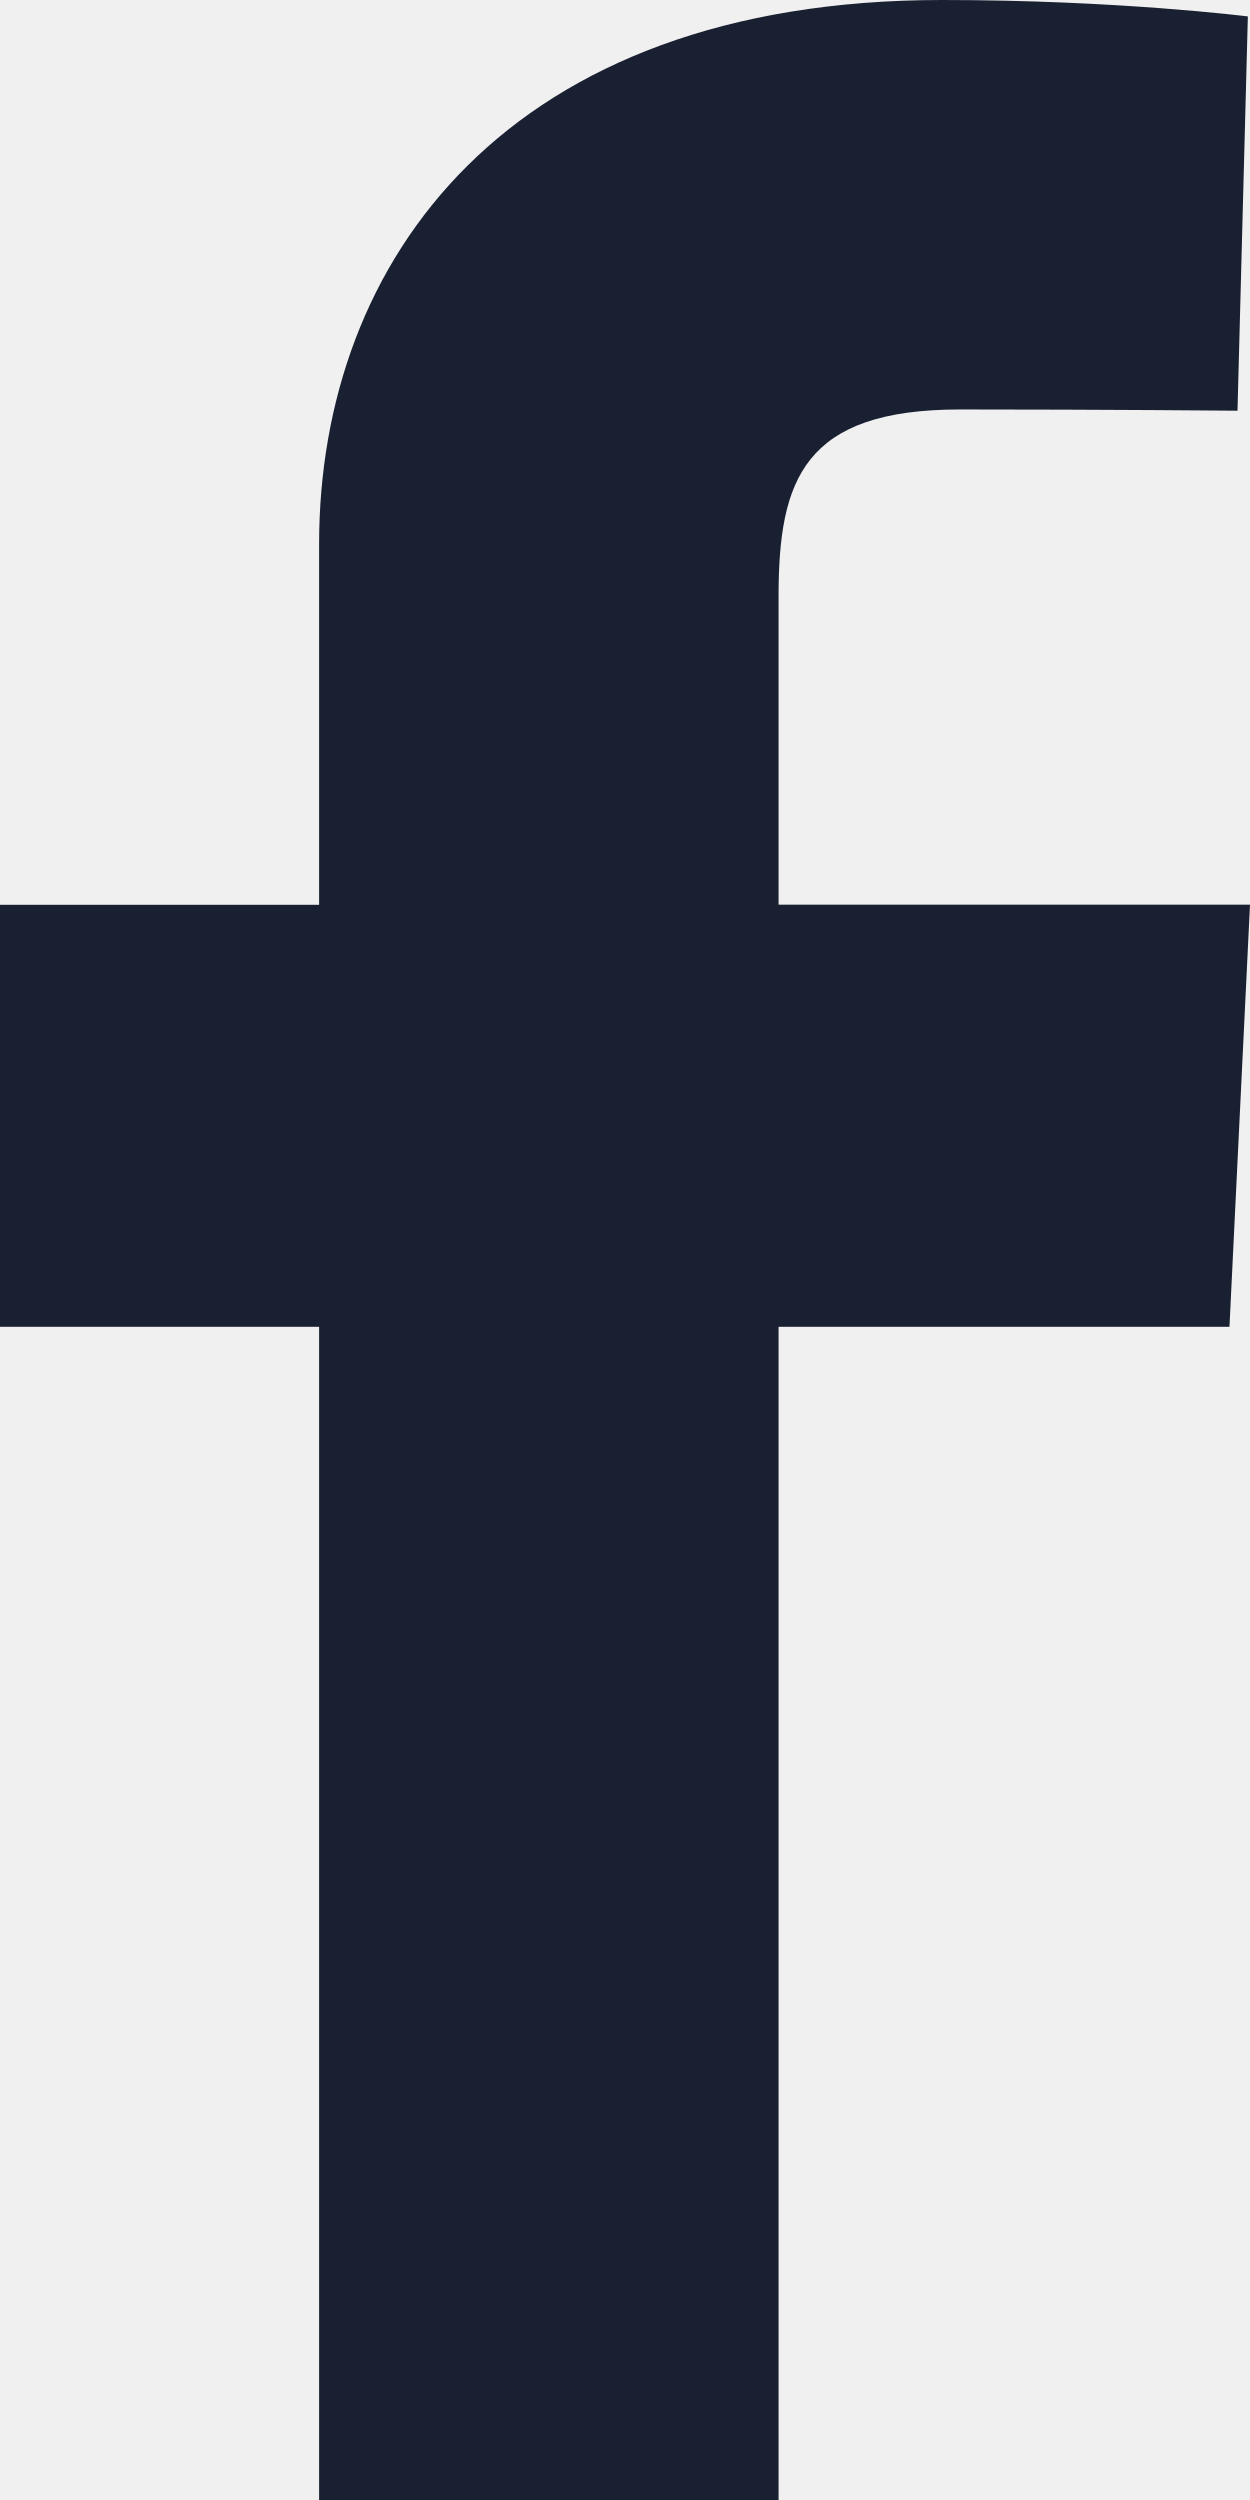
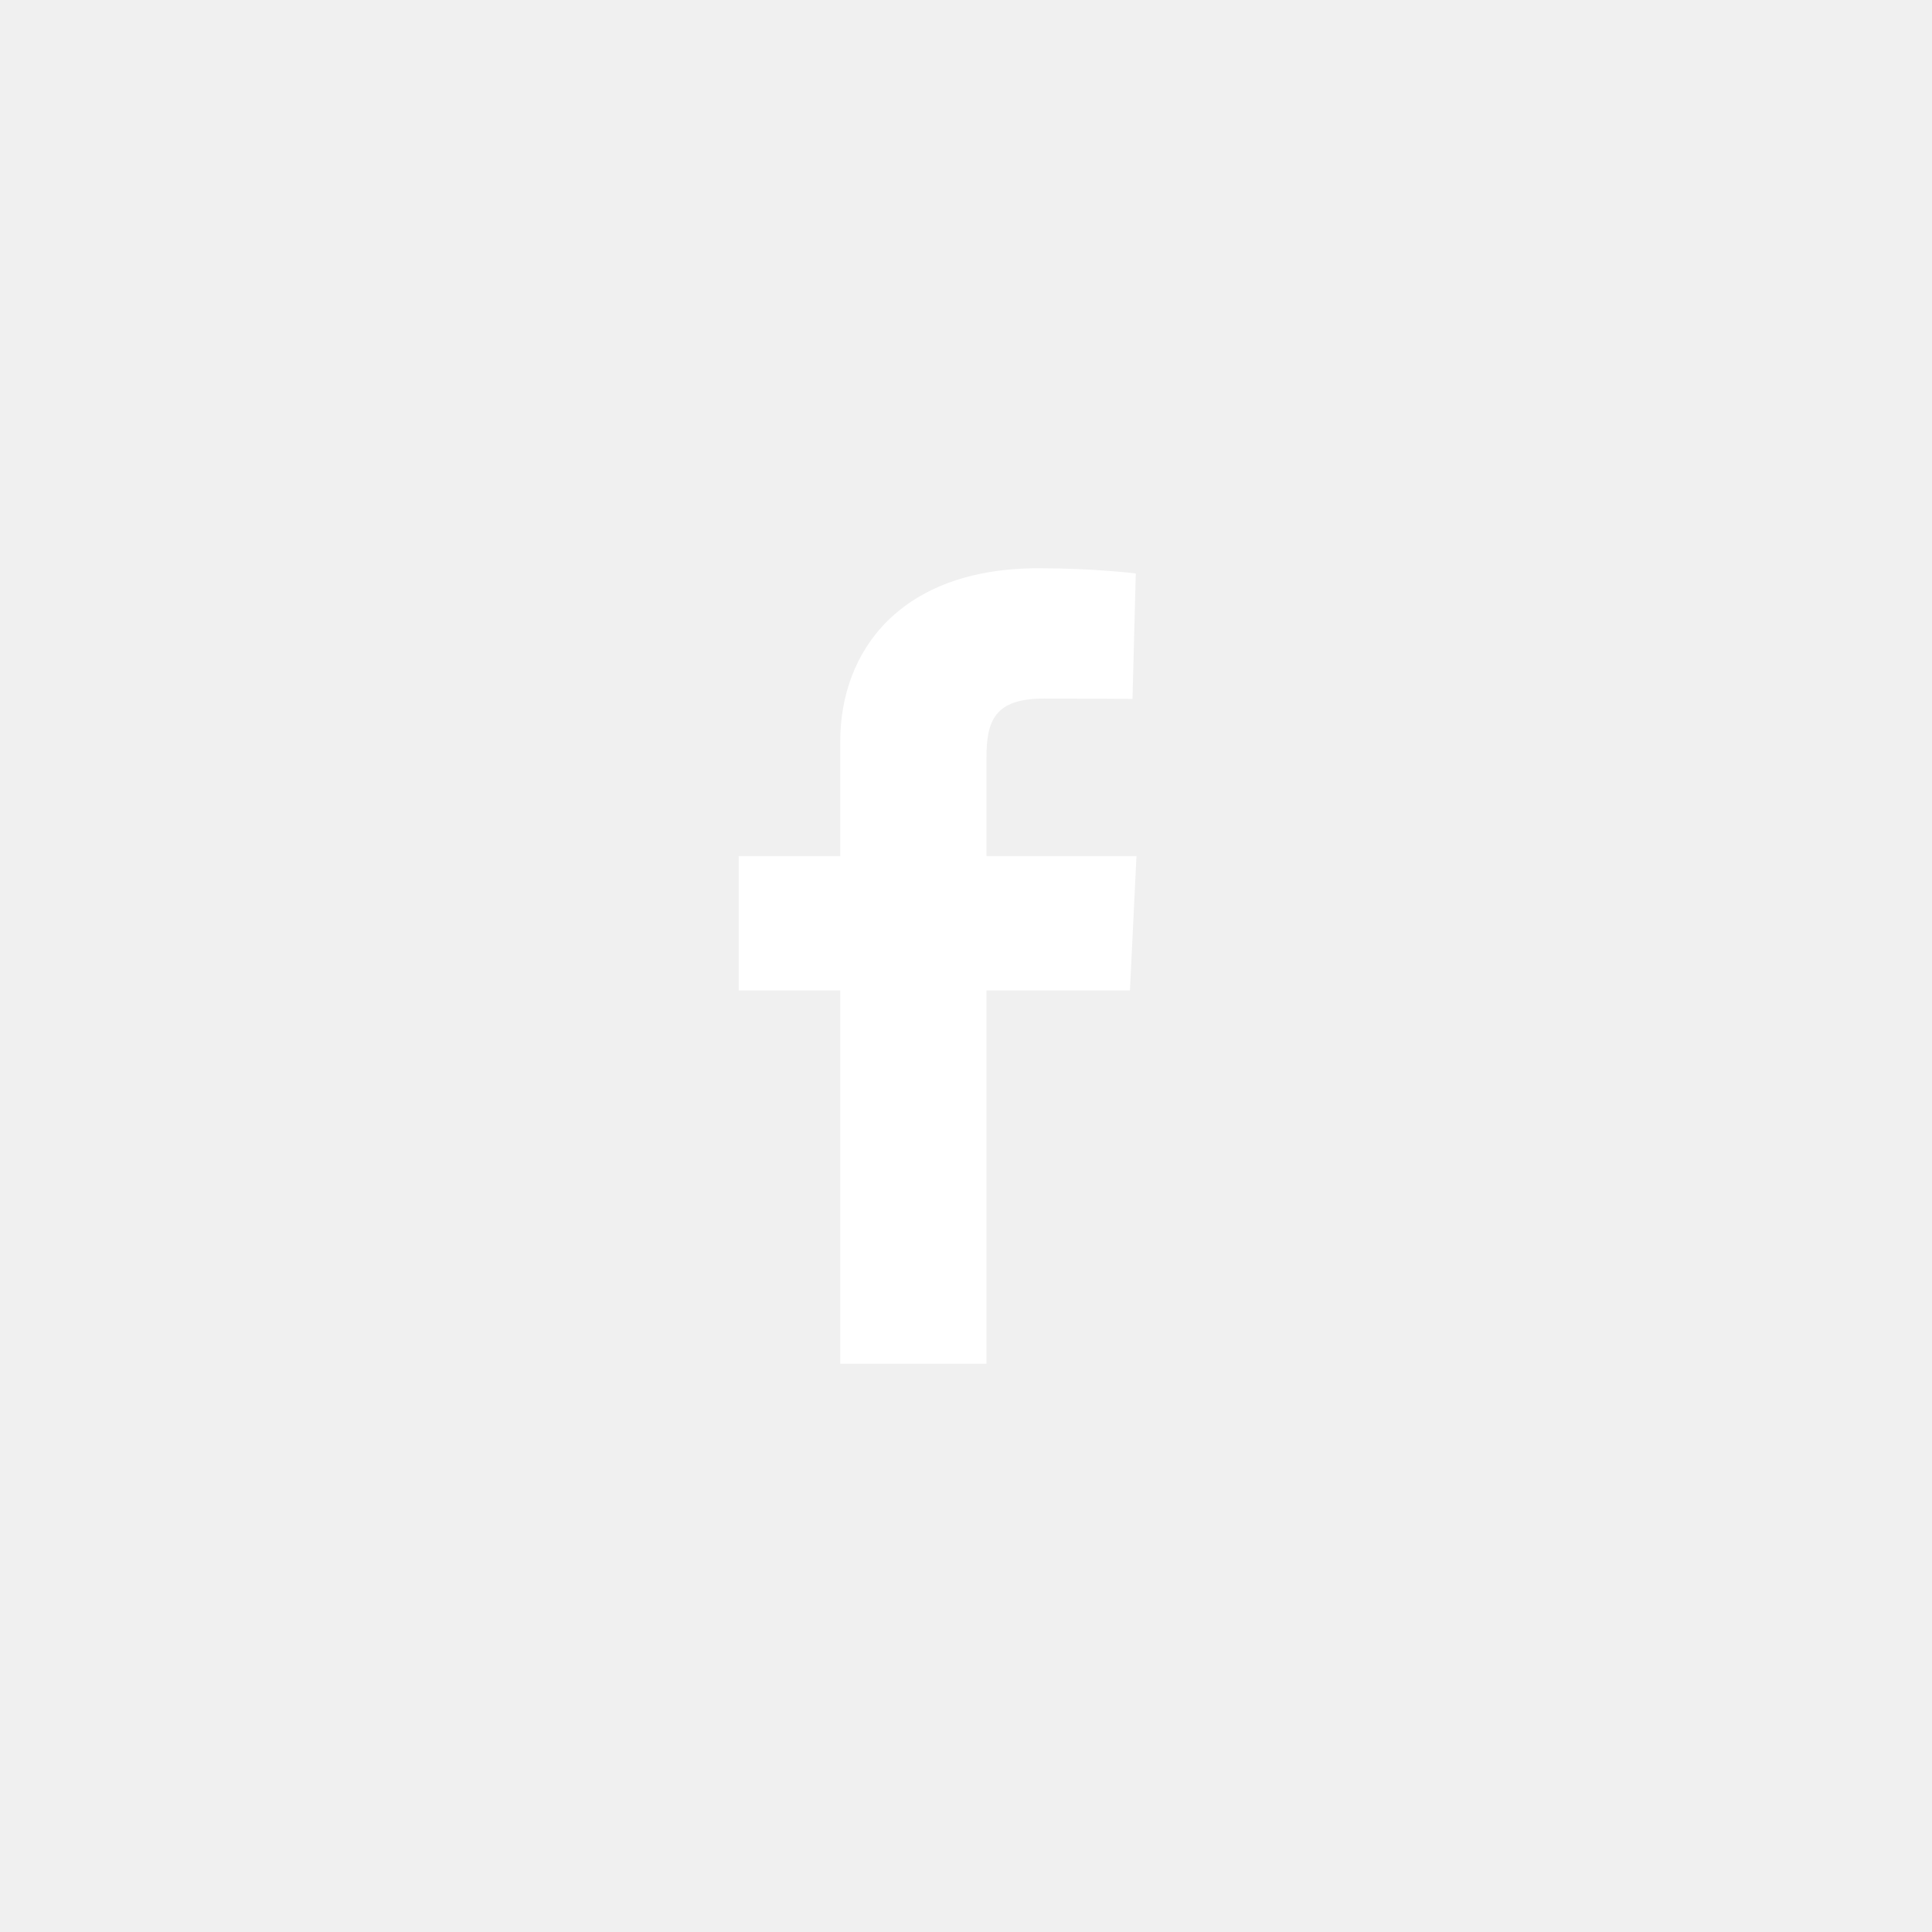
- <svg xmlns="http://www.w3.org/2000/svg" width="7" height="14" fill="none">
-   <g clip-path="url(#clip0_2057_12300)">
-     <path d="M1.787 14V7.43H0V5.067h1.787v-2.02C1.787 1.457 2.842 0 5.275 0c.984 0 1.713.092 1.713.092L6.93 2.3s-.742-.007-1.553-.007c-.877 0-1.017.393-1.017 1.046v1.727H7L6.885 7.43H4.36V14H1.787z" fill="#192031" />
+ <svg xmlns="http://www.w3.org/2000/svg" width="34" height="34" fill="none">
+   <g clip-path="url(#clip0_5219_4925)">
+     <path d="M14.787 24v-6.57H13v-2.364h1.787v-2.02c0-1.588 1.055-3.046 3.488-3.046.985 0 1.713.092 1.713.092L19.93 12.3s-.742-.007-1.553-.007c-.877 0-1.017.393-1.017 1.046v1.727H20l-.115 2.365H17.36V24h-2.573" fill="#fff" />
  </g>
  <defs>
-     <clipPath id="clip0_2057_12300">
-       <path fill="#fff" d="M0 0h7v14H0z" />
+     <clipPath id="clip0_5219_4925">
+       <path fill="#fff" transform="translate(13 10)" d="M0 0h7v14H0z" />
    </clipPath>
  </defs>
</svg>
